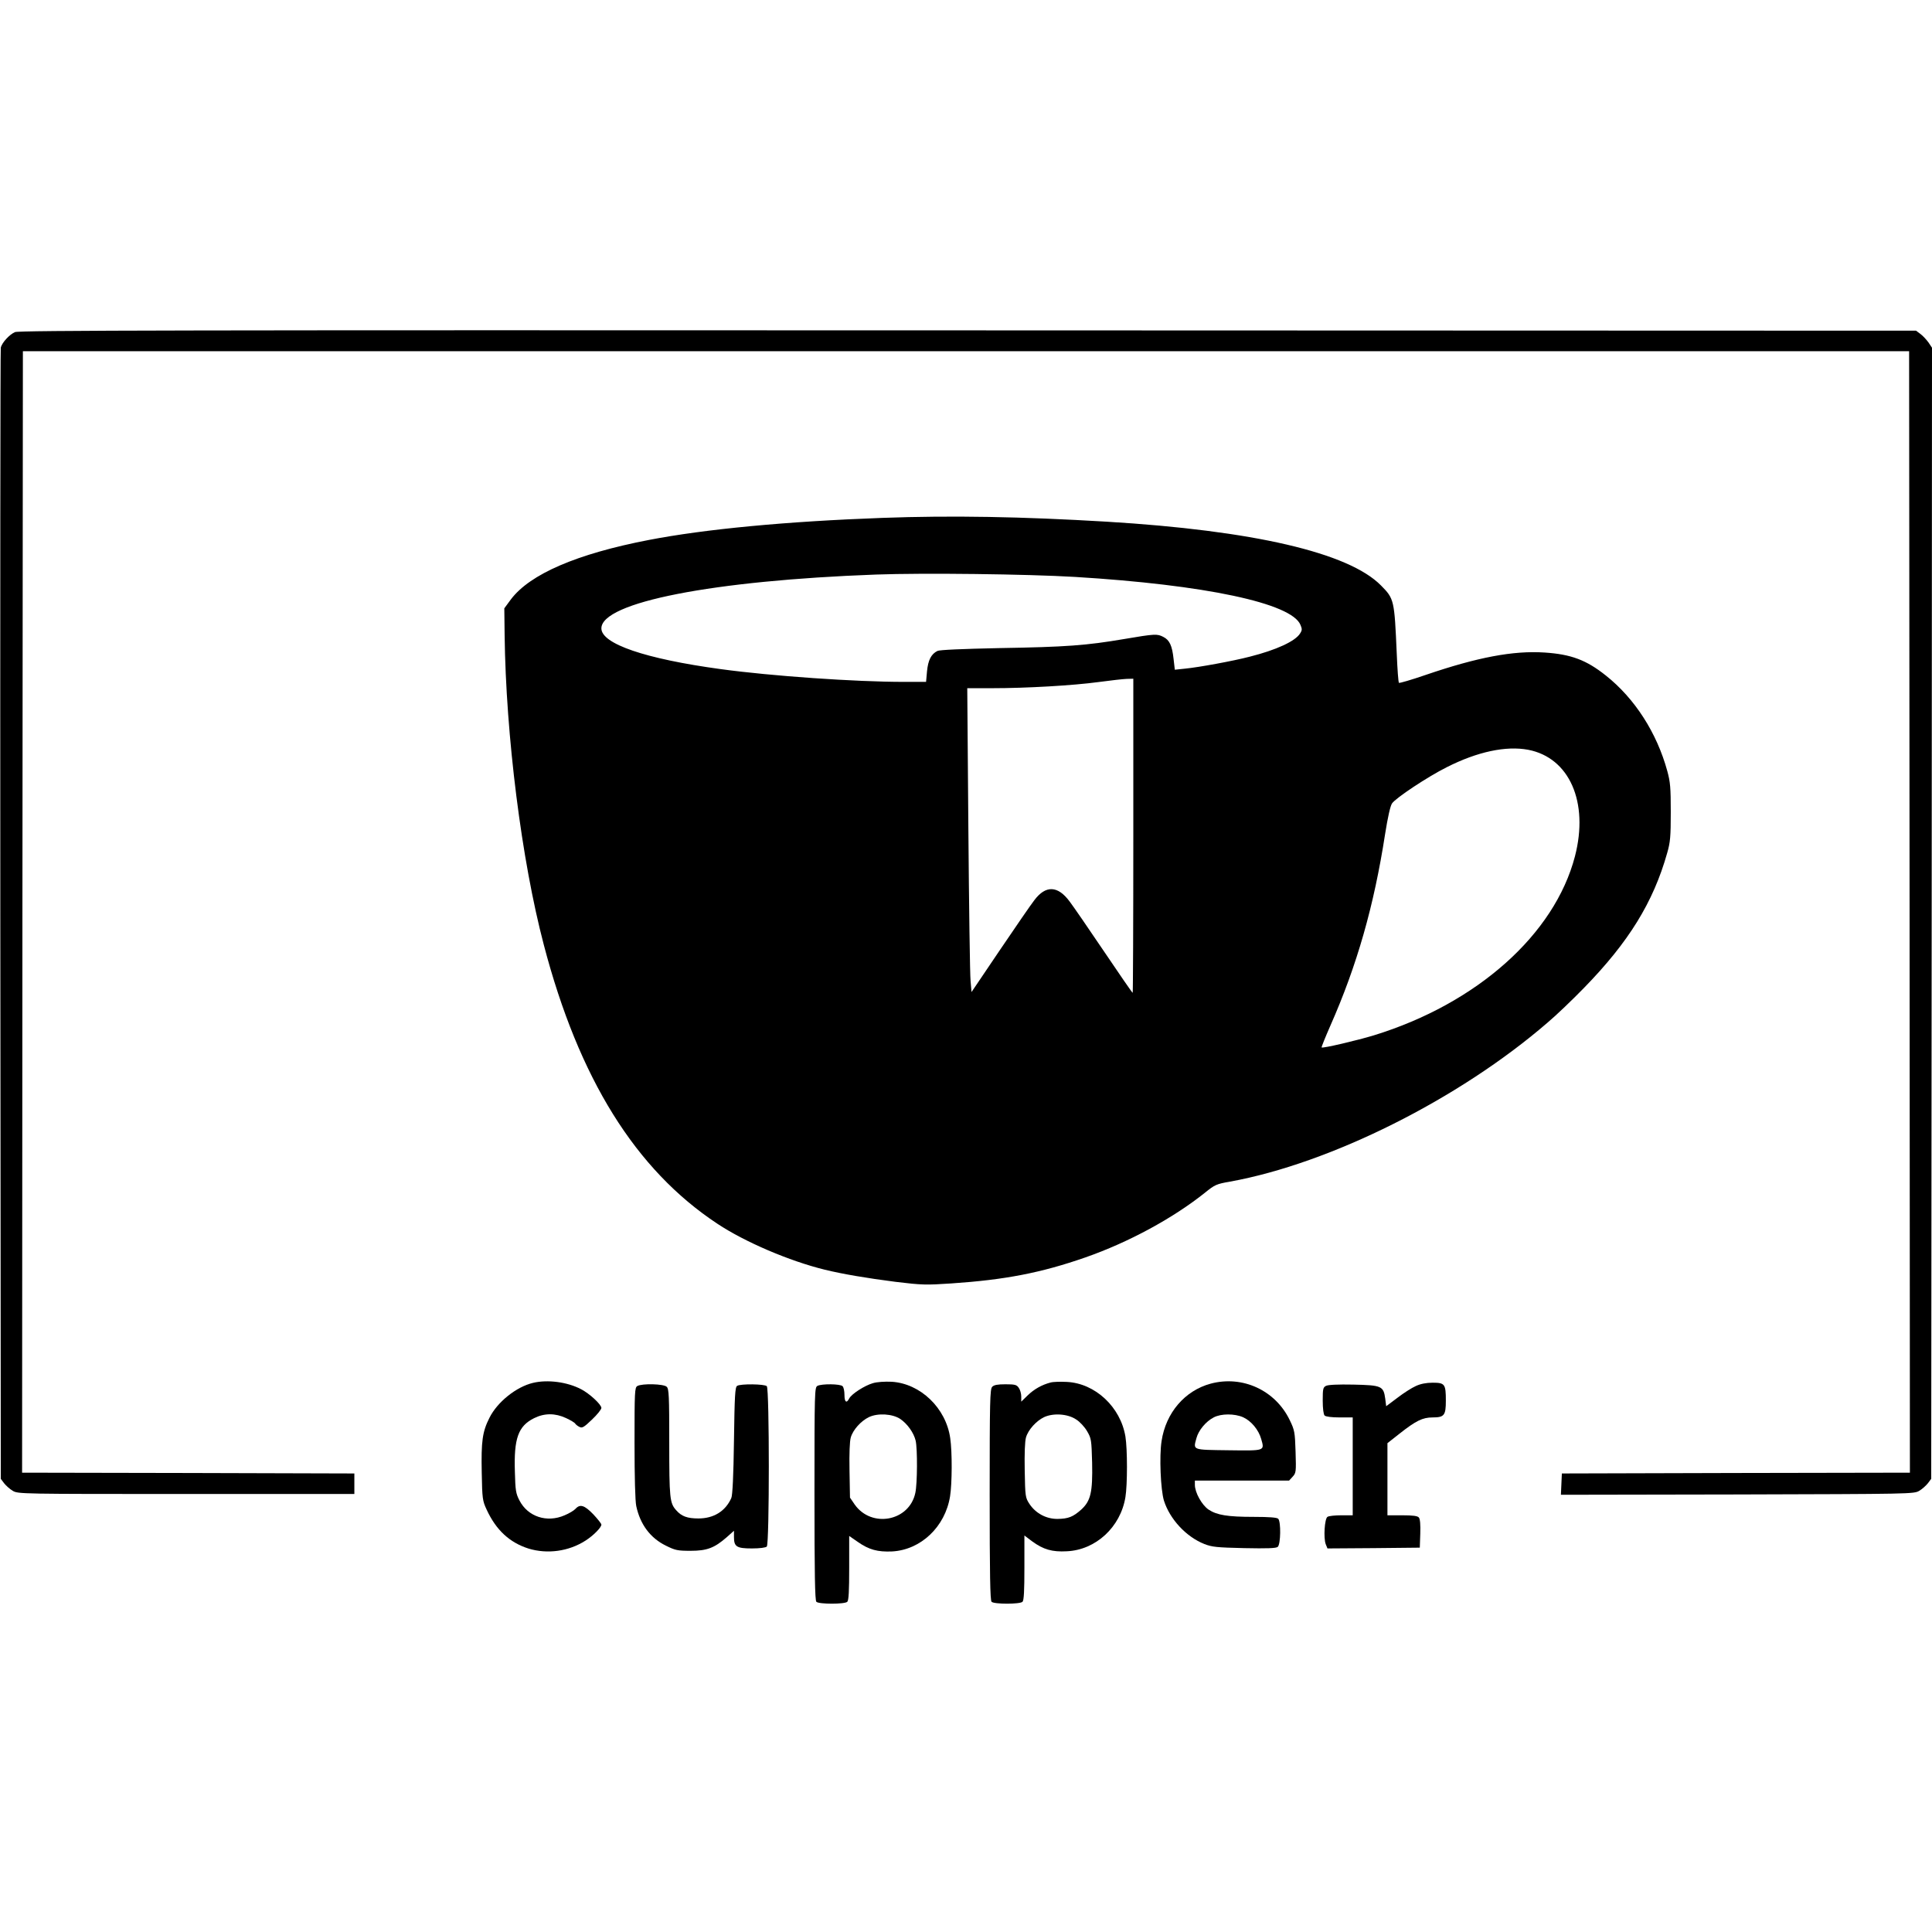
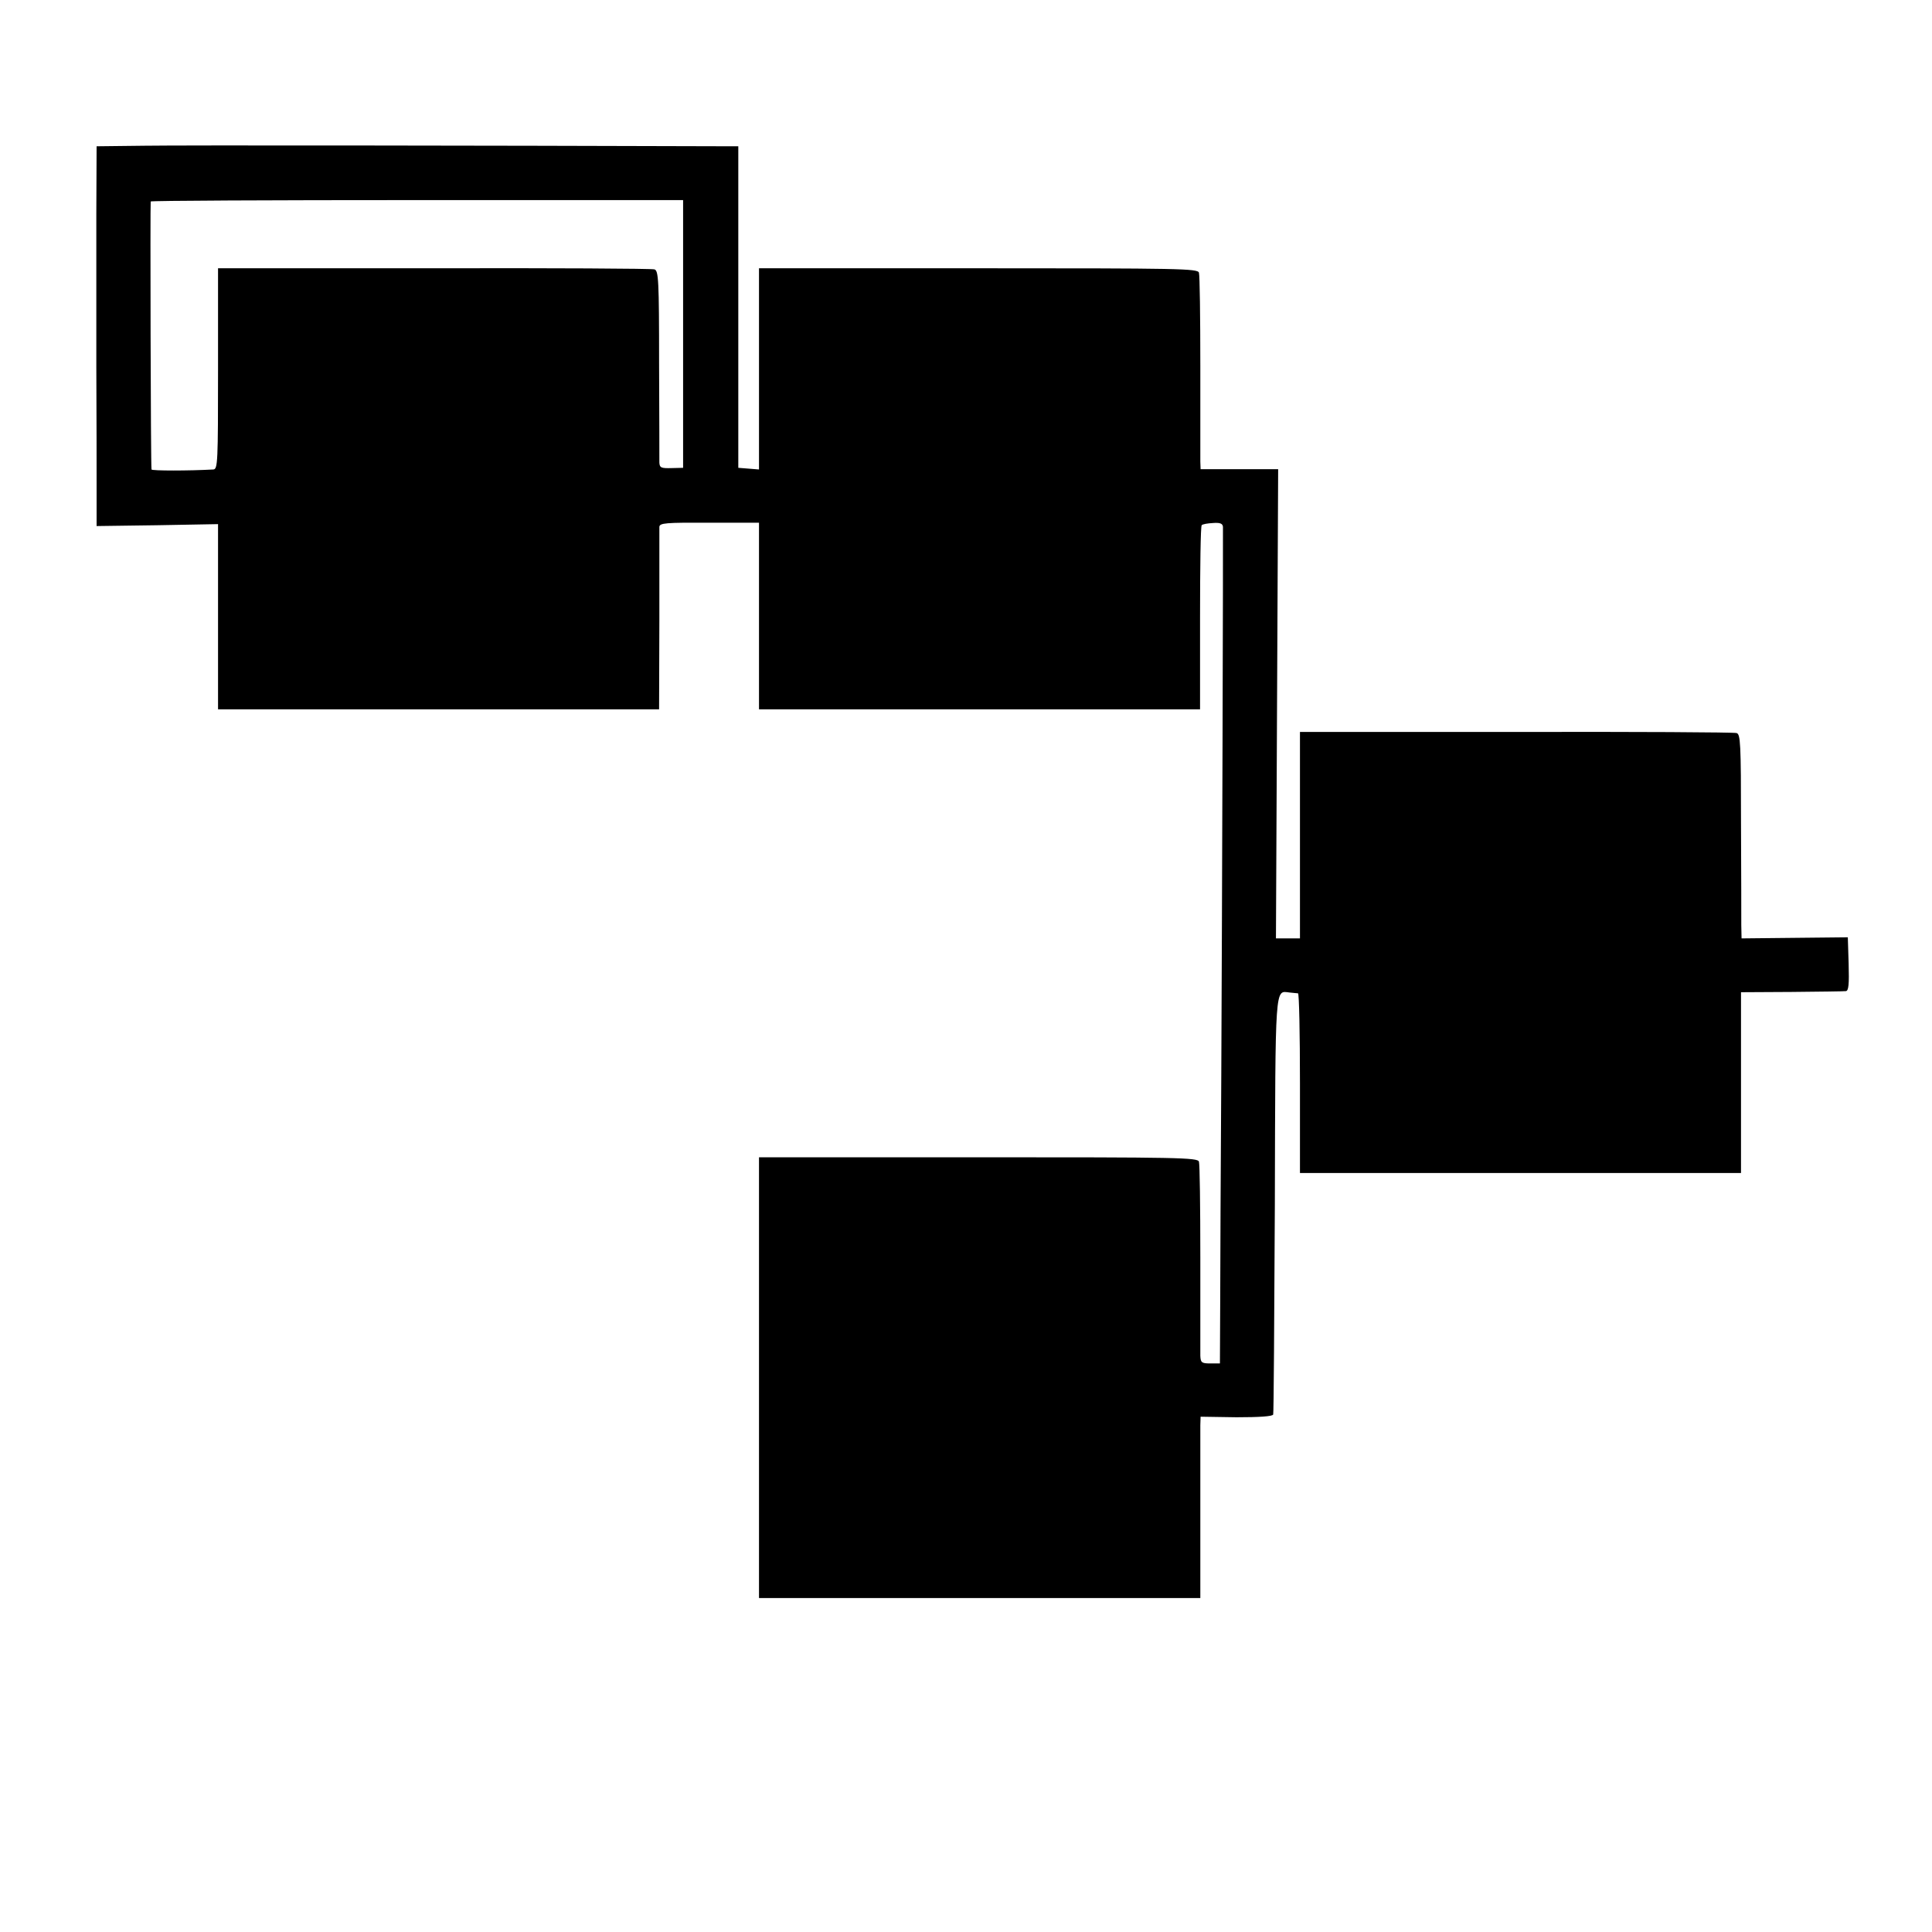
- <svg xmlns="http://www.w3.org/2000/svg" version="1.0" width="1224pt" height="1224pt" viewBox="0 0 1224 1224" preserveAspectRatio="xMidYMid meet">
-   <g transform="translate(0,1224) scale(0.1,-0.1)" fill="#000000" stroke="none">
-     <path d="M95 10136 c-35 -15 -83 -67 -90 -99 -3 -12 -4 -1629 -3 -3594 l3 -3572 21 -28 c12 -15 36 -37 55 -48 33 -20 52 -20 1099 -20 l1065 0 0 65 0 65 -1053 3 -1052 2 2 3553 3 3552 5975 0 5975 0 3 -3552 2 -3553 -1102 -2 -1103 -3 -3 -68 -3 -67 1118 2 c1098 3 1119 3 1152 23 19 11 43 33 55 48 l21 28 3 3583 2 3583 -22 33 c-13 18 -36 43 -51 54 l-28 21 -6007 2 c-4979 2 -6012 0 -6037 -11z" />
-     <path d="M5590 8959 c-606 -22 -1123 -71 -1480 -140 -456 -88 -752 -216 -873 -376 l-42 -57 2 -170 c8 -636 107 -1425 248 -1961 222 -848 581 -1425 1100 -1768 175 -116 456 -236 680 -291 110 -27 268 -54 449 -77 166 -20 191 -21 354 -10 340 23 568 67 849 165 272 95 553 247 756 409 63 51 73 56 160 71 635 115 1451 523 2011 1007 56 47 160 147 231 220 283 290 439 542 527 854 20 69 23 104 23 260 0 155 -3 191 -22 260 -66 242 -206 460 -389 605 -124 99 -221 135 -389 146 -198 13 -425 -30 -753 -142 -90 -31 -166 -53 -169 -50 -4 3 -10 86 -14 184 -15 342 -16 348 -100 433 -205 208 -809 348 -1739 404 -538 32 -979 40 -1420 24z m1220 -374 c823 -50 1373 -166 1429 -304 11 -26 11 -34 -3 -55 -31 -49 -151 -104 -317 -146 -107 -28 -327 -68 -410 -76 l-66 -7 -8 69 c-9 83 -25 119 -65 139 -39 20 -51 20 -251 -14 -236 -40 -363 -50 -791 -57 -233 -5 -376 -11 -389 -18 -40 -20 -59 -58 -66 -129 l-6 -67 -141 0 c-306 0 -840 37 -1161 81 -477 65 -755 160 -755 258 0 165 706 303 1740 341 301 11 957 3 1260 -15z m370 -1640 c0 -547 -2 -995 -4 -995 -3 0 -84 118 -182 263 -97 144 -195 286 -217 315 -75 102 -152 105 -224 9 -22 -28 -120 -171 -219 -317 l-179 -265 -6 70 c-4 39 -10 472 -14 963 l-7 892 158 0 c217 0 512 17 674 39 74 10 154 19 178 20 l42 1 0 -995z m2501 545 c262 -50 386 -332 297 -675 -129 -495 -621 -933 -1273 -1134 -105 -32 -326 -84 -332 -77 -2 2 23 64 55 137 169 382 277 761 347 1214 17 107 33 179 44 195 24 35 226 169 346 229 195 99 376 137 516 111z" />
-     <path d="M3377 3479 c-106 -25 -226 -121 -276 -221 -45 -89 -53 -149 -49 -347 3 -167 5 -179 31 -235 60 -130 146 -209 266 -247 119 -36 254 -18 361 51 50 32 100 83 100 101 0 6 -23 35 -51 65 -56 58 -84 67 -113 35 -10 -11 -40 -29 -69 -41 -112 -49 -233 -9 -286 94 -23 44 -26 64 -29 181 -7 212 21 290 121 340 66 33 134 33 203 1 28 -13 55 -29 58 -35 4 -6 16 -16 27 -21 17 -9 28 -3 79 46 33 31 60 65 60 74 0 22 -76 92 -129 119 -88 46 -212 62 -304 40z" />
-     <path d="M5530 3477 c-52 -15 -135 -68 -150 -97 -17 -33 -30 -23 -30 23 0 24 -5 48 -12 55 -15 15 -132 16 -159 2 -18 -10 -19 -29 -19 -683 0 -510 3 -676 12 -685 16 -16 180 -16 196 0 9 9 12 70 12 215 l0 202 55 -38 c70 -49 125 -64 217 -60 182 10 336 156 367 349 13 80 14 283 1 369 -27 191 -189 346 -371 357 -44 2 -93 -1 -119 -9z m174 -227 c45 -31 85 -87 97 -137 12 -53 11 -272 -2 -331 -38 -180 -277 -225 -384 -74 l-30 44 -3 171 c-2 108 1 186 8 210 14 49 65 105 115 129 57 27 150 21 199 -12z" />
-     <path d="M6655 3481 c-54 -14 -104 -42 -145 -82 l-40 -39 0 33 c0 18 -7 43 -16 55 -13 19 -24 22 -84 22 -49 0 -73 -4 -84 -16 -14 -14 -16 -89 -16 -683 0 -505 3 -670 12 -679 16 -16 180 -16 196 0 9 9 12 71 12 216 l0 204 49 -37 c71 -52 127 -68 219 -63 184 8 341 153 372 343 13 79 13 303 0 384 -31 187 -191 337 -371 346 -41 2 -87 1 -104 -4z m163 -234 c23 -14 54 -48 69 -74 27 -46 28 -55 32 -199 4 -189 -9 -243 -69 -298 -52 -46 -81 -58 -151 -59 -71 0 -137 35 -177 95 -26 40 -27 46 -30 212 -2 107 1 185 8 209 14 49 65 105 115 129 59 27 150 21 203 -15z" />
-     <path d="M7670 3474 c-163 -44 -284 -184 -311 -364 -15 -95 -6 -308 15 -377 37 -117 140 -229 256 -275 49 -19 78 -22 253 -26 145 -3 202 -1 212 8 19 16 21 160 3 178 -8 8 -57 12 -154 12 -166 0 -234 11 -287 46 -42 28 -87 108 -87 157 l0 27 298 0 299 0 22 24 c22 24 23 30 19 158 -4 125 -6 137 -37 201 -91 189 -299 285 -501 231z m206 -213 c51 -23 98 -80 114 -137 22 -77 27 -75 -207 -72 -233 3 -224 0 -203 77 13 49 59 105 109 131 47 25 133 25 187 1z" />
-     <path d="M8970 3459 c-25 -11 -77 -44 -116 -74 l-72 -54 -6 48 c-11 80 -23 85 -201 89 -99 2 -161 -1 -174 -8 -19 -9 -21 -20 -21 -93 0 -51 5 -88 12 -95 7 -7 44 -12 95 -12 l83 0 0 -310 0 -310 -72 0 c-40 0 -80 -4 -88 -10 -18 -11 -26 -133 -11 -173 l11 -27 292 2 293 3 3 88 c2 57 -1 94 -9 103 -8 10 -37 14 -105 14 l-94 0 0 229 0 228 75 59 c105 83 148 104 211 104 74 0 84 13 84 106 0 105 -6 114 -83 114 -41 0 -77 -7 -107 -21z" />
-     <path d="M4038 3459 c-17 -9 -18 -37 -18 -359 0 -220 4 -369 11 -402 25 -116 89 -202 187 -250 60 -30 75 -33 157 -33 104 0 151 18 229 86 l46 41 0 -40 c0 -61 17 -72 114 -72 50 0 87 5 94 12 17 17 17 999 0 1016 -14 14 -166 16 -188 2 -13 -8 -16 -62 -20 -347 -3 -221 -9 -347 -17 -364 -37 -83 -111 -129 -208 -129 -70 0 -107 13 -141 52 -41 45 -44 77 -44 429 0 294 -2 340 -16 353 -18 19 -157 22 -186 5z" />
+ <svg xmlns="http://www.w3.org/2000/svg" version="1.0" width="700pt" height="700pt" viewBox="0 0 700 700" preserveAspectRatio="xMidYMid meet">
+   <g transform="translate(0,700) scale(0.1,-0.1)" fill="#000000" stroke="none">
+     <path d="M523 6472 l-173 -2 -1 -243 c0 -133 0 -384 0 -557 1 -173 1 -374 1 -446 l0 -130 220 3 220 4 0 -335 0 -336 799 0 799 0 1 323 c0 177 0 329 0 338 1 14 22 16 181 15 l180 0 0 -338 0 -338 799 0 799 0 0 330 c0 182 2 334 6 337 3 4 22 7 41 8 26 2 35 -2 36 -14 1 -33 -3 -1380 -6 -1976 -2 -341 -4 -718 -4 -837 l-1 -218 -35 0 c-31 0 -35 3 -36 28 0 15 0 176 0 357 0 182 -2 337 -5 346 -4 15 -75 16 -799 16 l-795 0 0 -798 0 -799 799 0 800 0 0 298 c0 163 0 311 0 328 l1 31 130 -2 c81 0 131 3 133 10 2 5 4 348 6 760 2 808 0 775 53 769 13 -1 26 -3 31 -3 4 -1 7 -147 7 -326 l0 -325 799 0 799 0 0 328 0 327 183 1 c101 1 190 2 197 3 10 1 12 25 10 98 l-3 97 -192 -2 -193 -2 -1 48 c0 26 0 192 -1 369 0 291 -2 323 -16 327 -10 3 -369 5 -799 4 l-783 0 0 -374 0 -374 -44 0 -43 0 4 850 4 850 -140 0 -141 0 -1 28 c0 15 0 171 0 347 0 176 -2 327 -5 337 -4 15 -69 16 -799 16 l-795 0 0 -365 0 -364 -37 3 -38 3 0 583 0 582 -25 0 c-963 3 -1997 4 -2127 2z m1952 -682 l0 -485 -42 -1 c-37 -1 -43 1 -44 20 0 11 0 173 -1 358 0 304 -2 338 -17 342 -9 3 -368 5 -798 4 l-783 0 0 -364 c0 -340 -1 -364 -17 -365 -89 -5 -223 -5 -224 0 -3 11 -5 966 -3 971 1 3 436 5 966 5 l963 0 0 -485z" />
  </g>
</svg>
